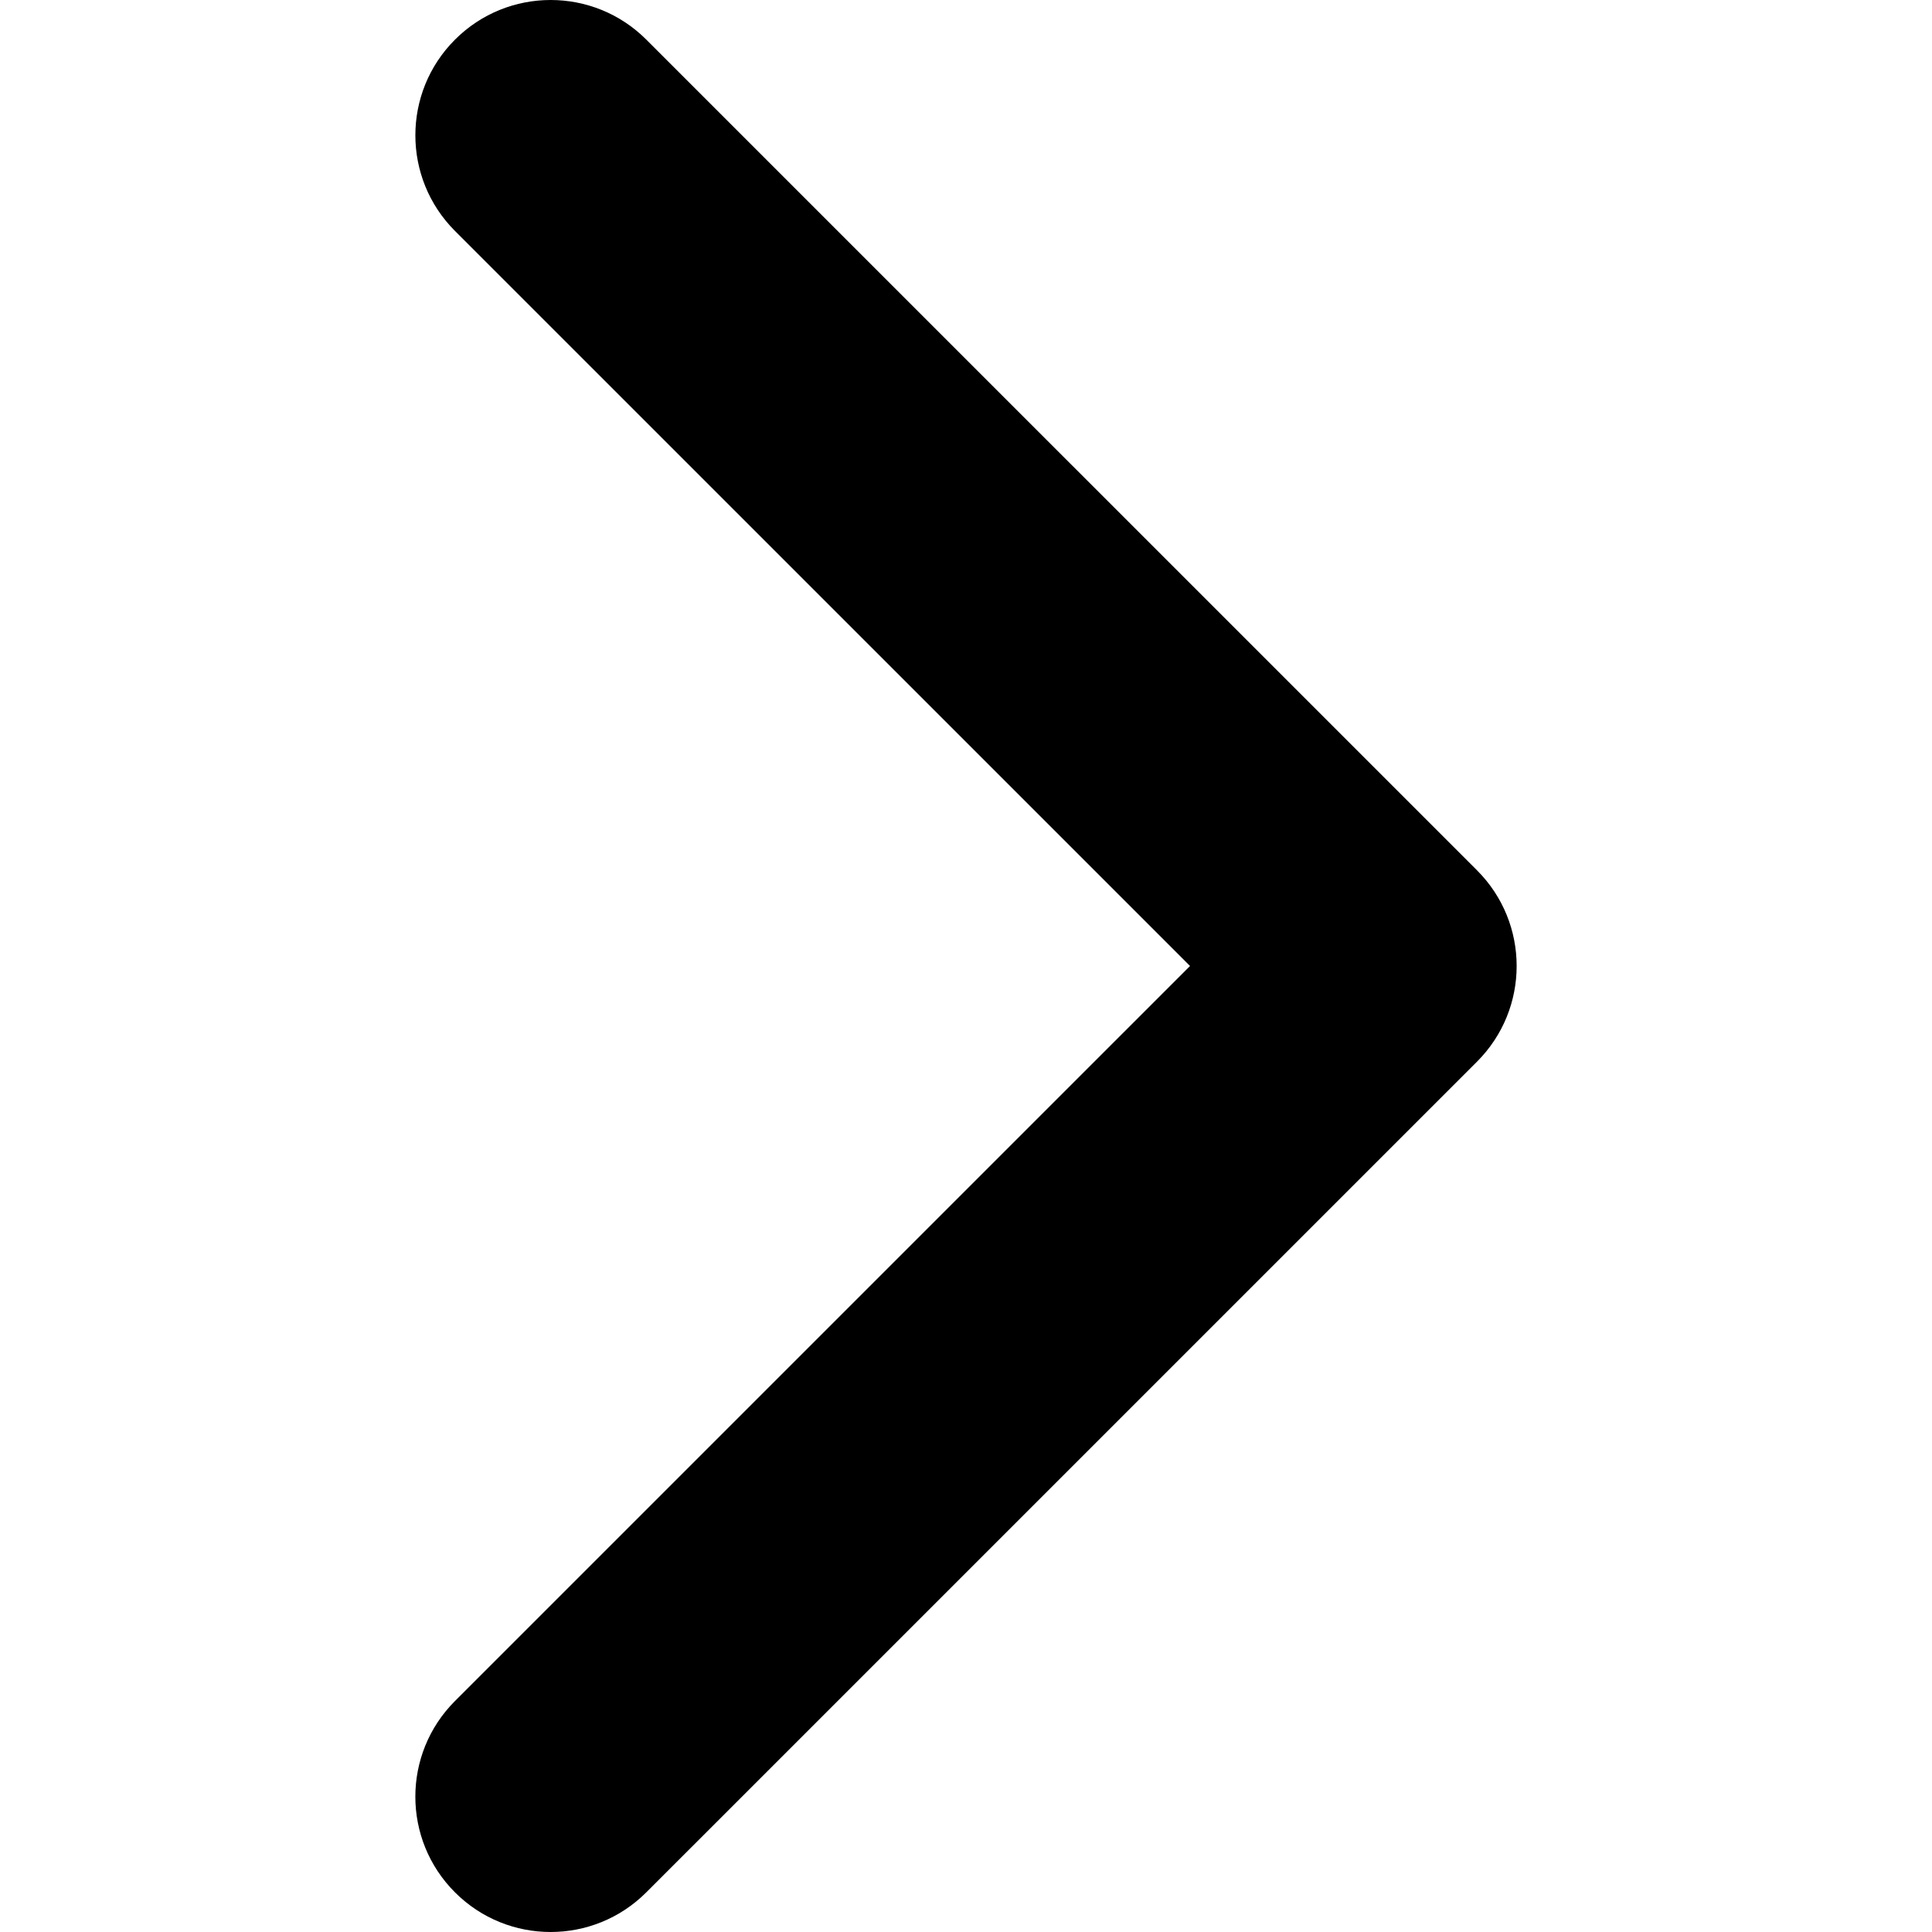
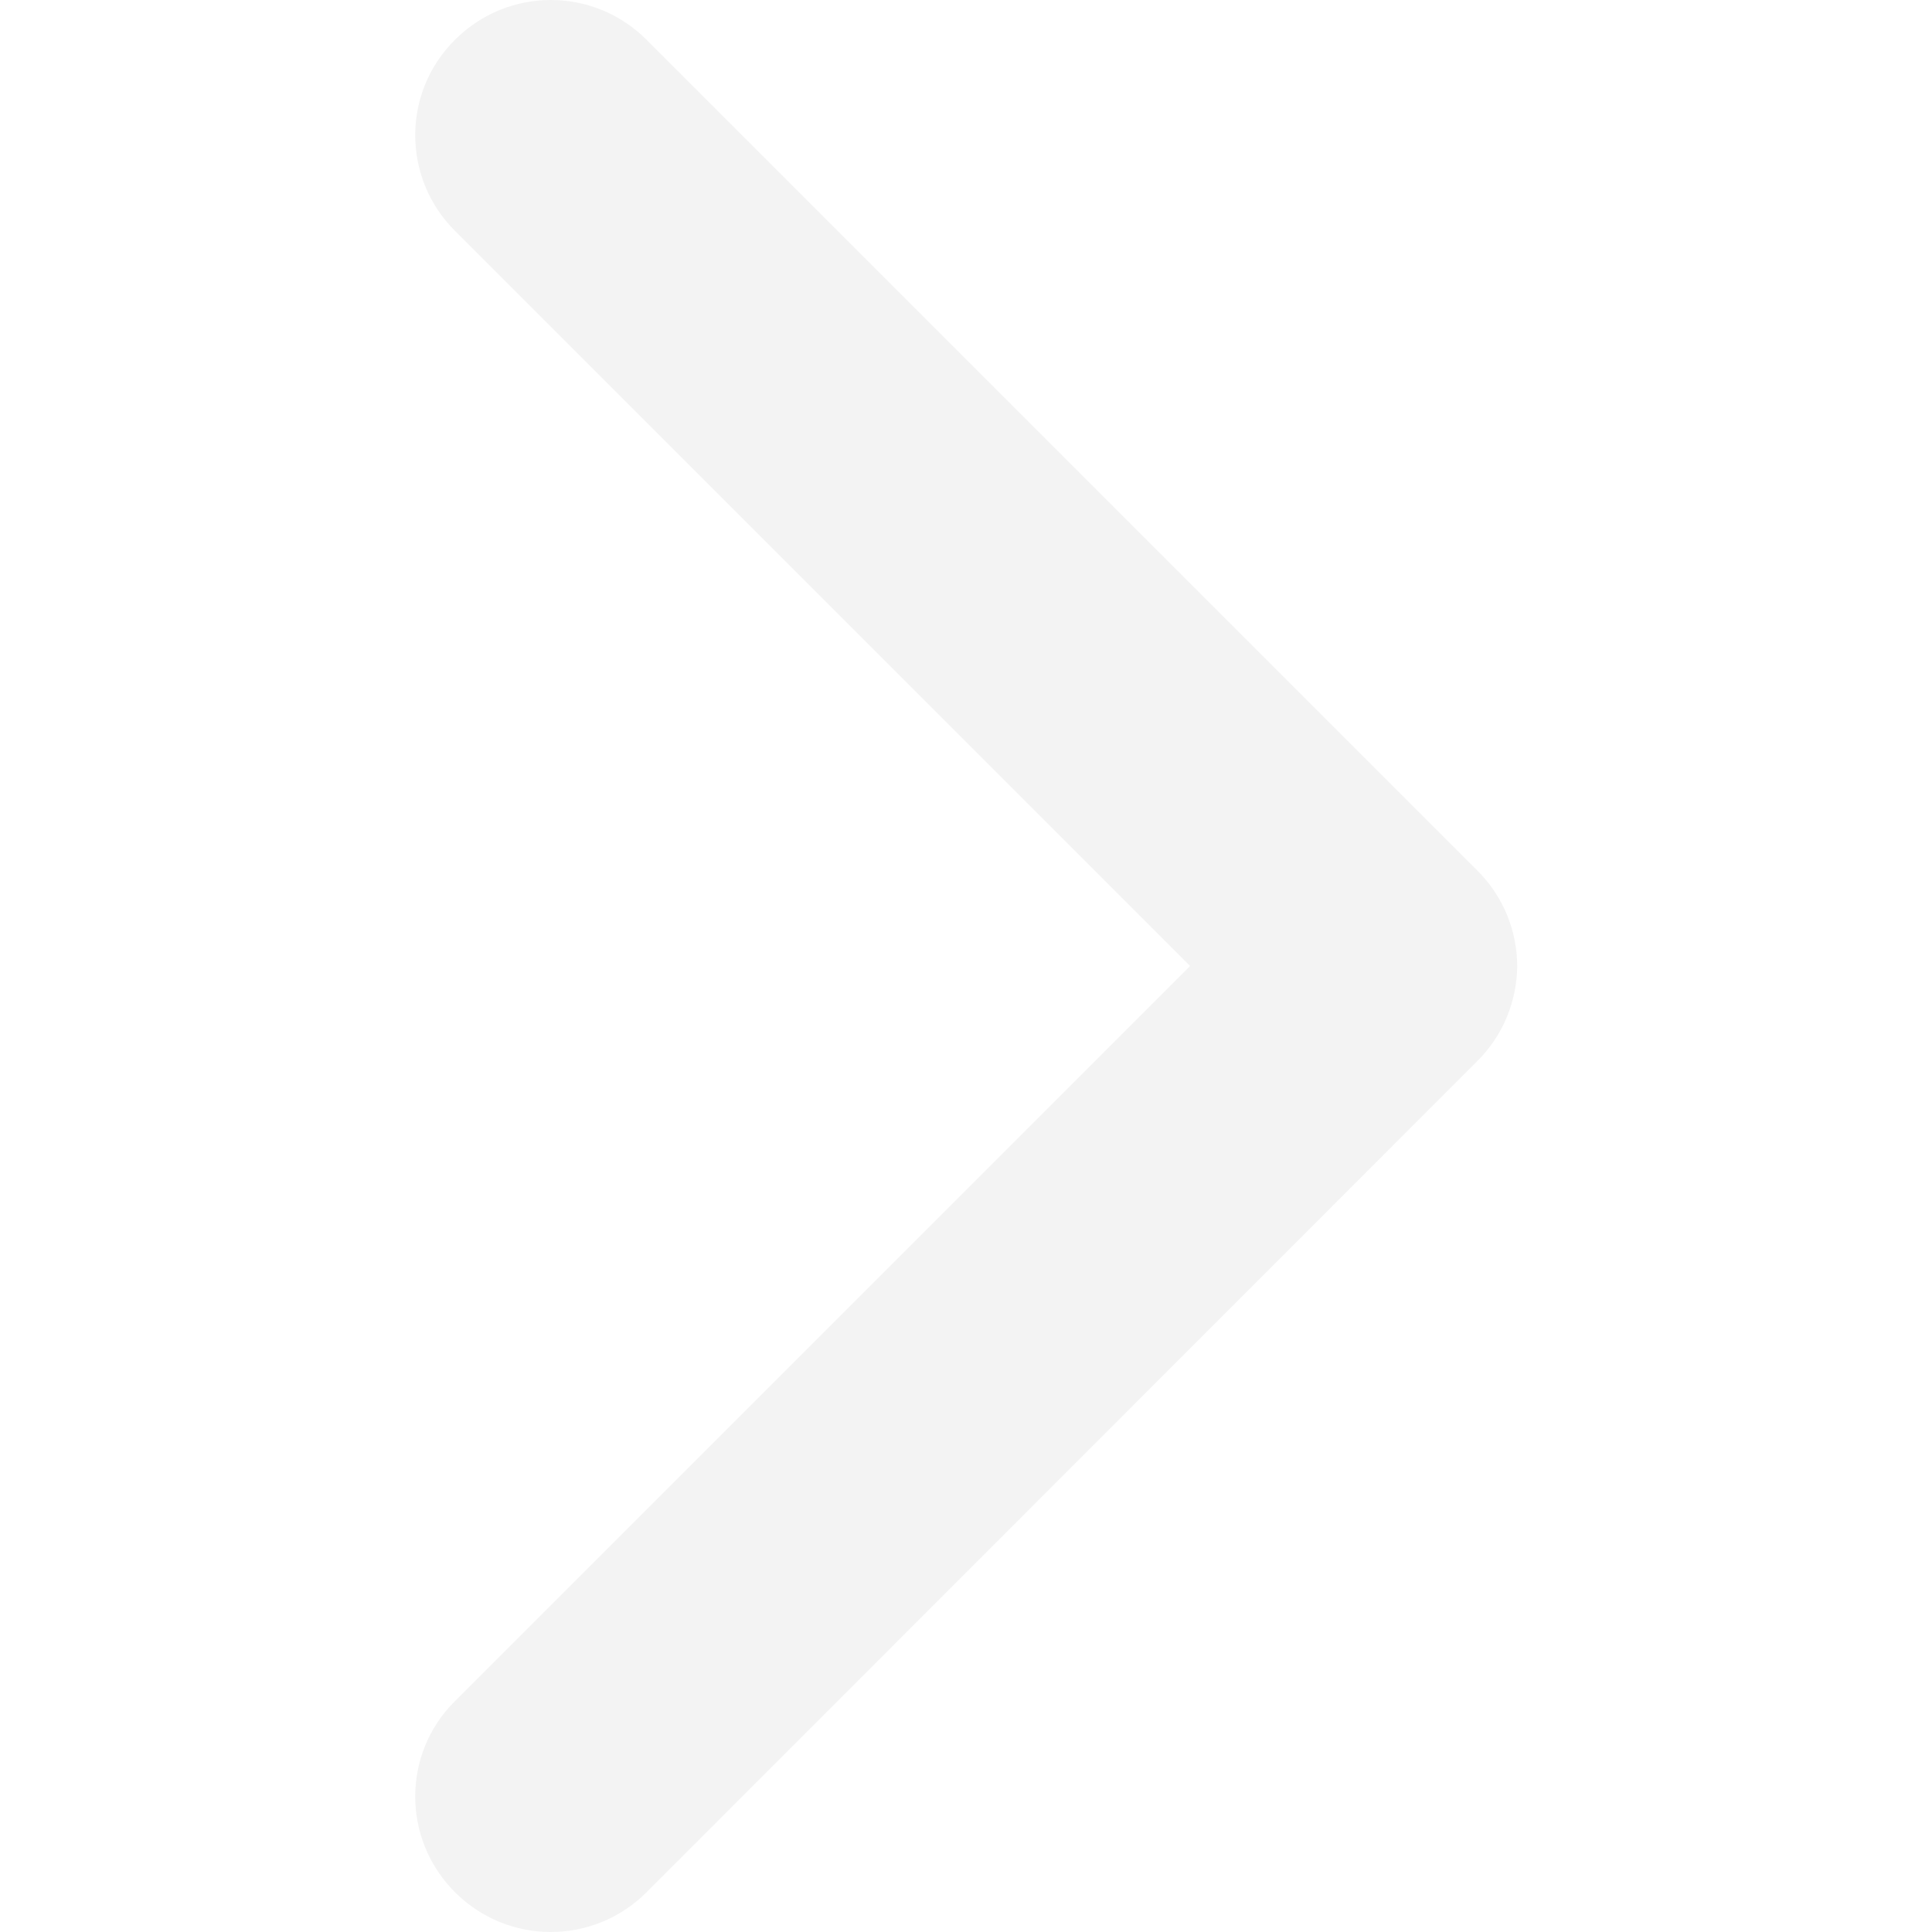
- <svg xmlns="http://www.w3.org/2000/svg" version="1.1" id="Capa_1" x="0px" y="0px" width="451.846px" height="451.847px" viewBox="0 0 451.846 451.847" style="enable-background:new 0 0 451.846 451.847;" xml:space="preserve">
+ <svg xmlns="http://www.w3.org/2000/svg" version="1.1" id="Capa_1" x="0px" y="0px" viewBox="-79 171.2 451.8 451.8" style="enable-background:new -79 171.2 451.8 451.8;" xml:space="preserve">
+   <style type="text/css">
+ 	.st0{fill:#F3F3F3;}
+ </style>
  <g>
-     <path d="M345.441,248.292L151.154,442.573c-12.359,12.365-32.397,12.365-44.75,0c-12.354-12.354-12.354-32.391,0-44.744   L278.318,225.92L106.409,54.017c-12.354-12.359-12.354-32.394,0-44.748c12.354-12.359,32.391-12.359,44.75,0l194.287,194.284   c6.177,6.18,9.262,14.271,9.262,22.366C354.708,234.018,351.617,242.115,345.441,248.292z" />
+     <path class="st0" d="M266.4,419.4L72.2,613.7c-12.4,12.4-32.4,12.4-44.8,0c-12.4-12.4-12.4-32.4,0-44.7l171.9-171.9L27.4,225.2   c-12.4-12.4-12.4-32.4,0-44.7c12.4-12.4,32.4-12.4,44.8,0l194.3,194.3c6.2,6.2,9.3,14.3,9.3,22.4   C275.7,405.2,272.6,413.3,266.4,419.4z" />
  </g>
-   <g>
- </g>
-   <g>
- </g>
-   <g>
- </g>
-   <g>
- </g>
-   <g>
- </g>
-   <g>
- </g>
-   <g>
- </g>
-   <g>
- </g>
-   <g>
- </g>
-   <g>
- </g>
-   <g>
- </g>
-   <g>
- </g>
-   <g>
- </g>
-   <g>
- </g>
-   <g>
- </g>
</svg>
